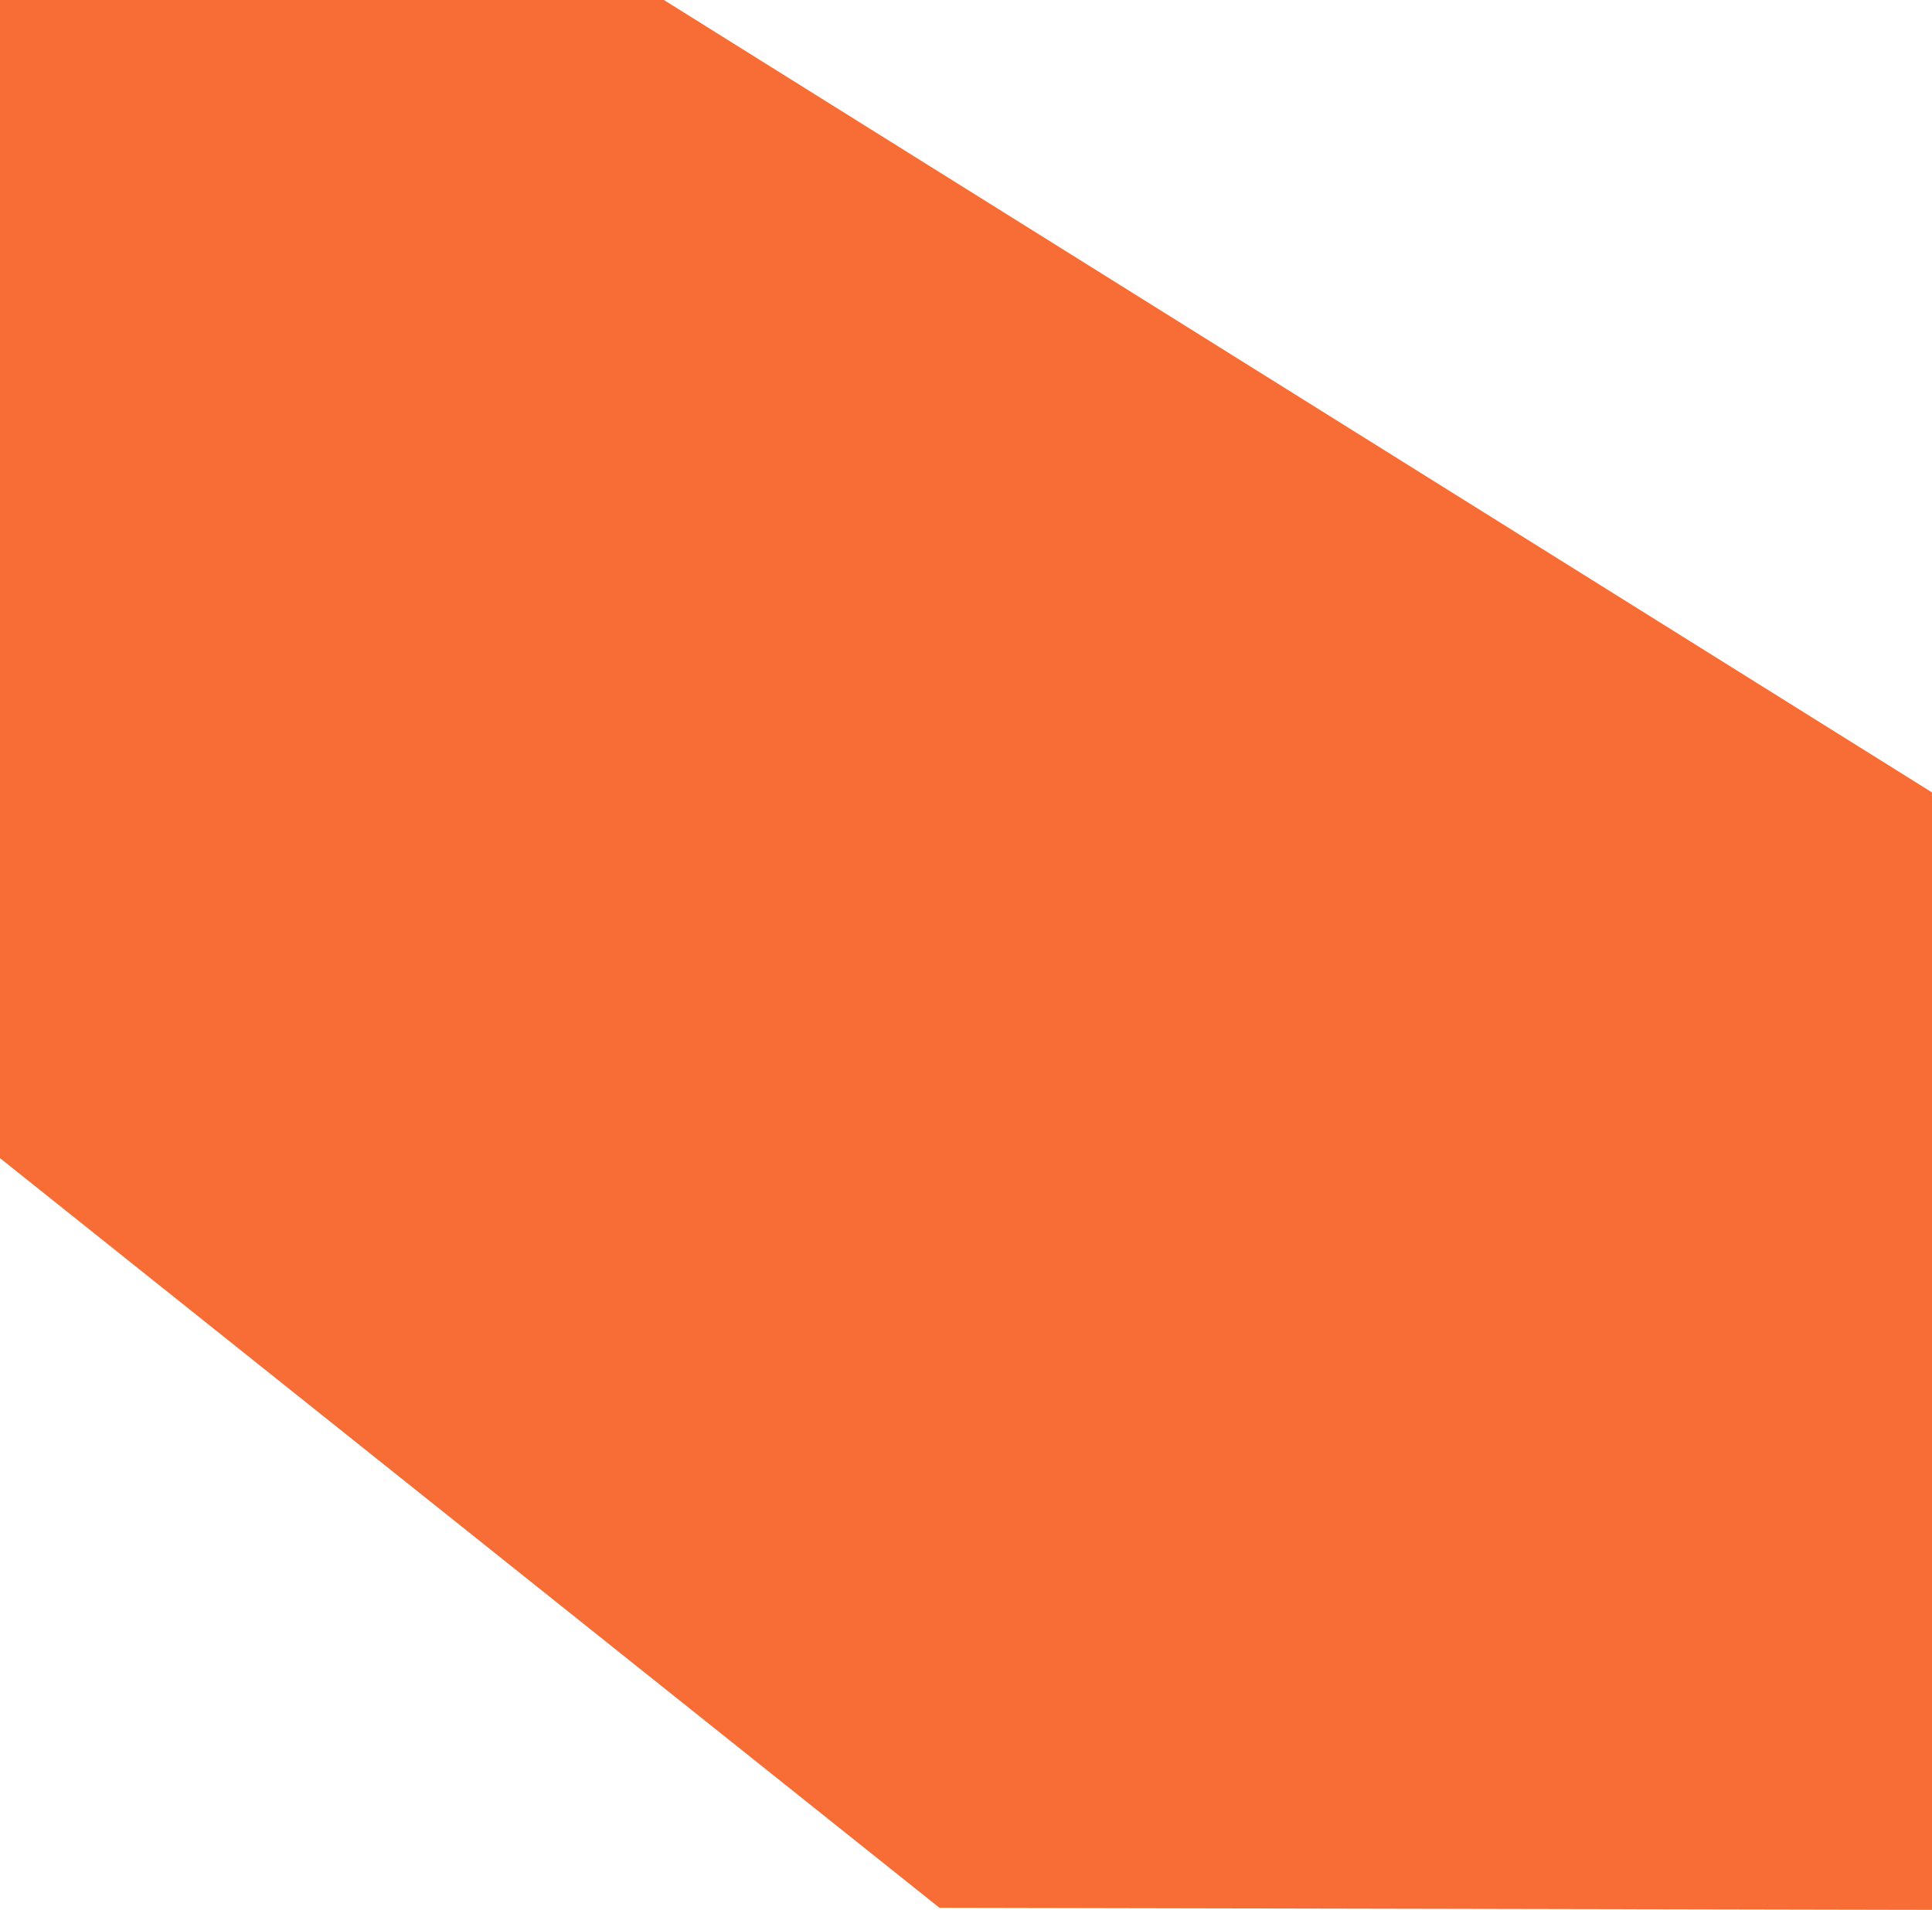
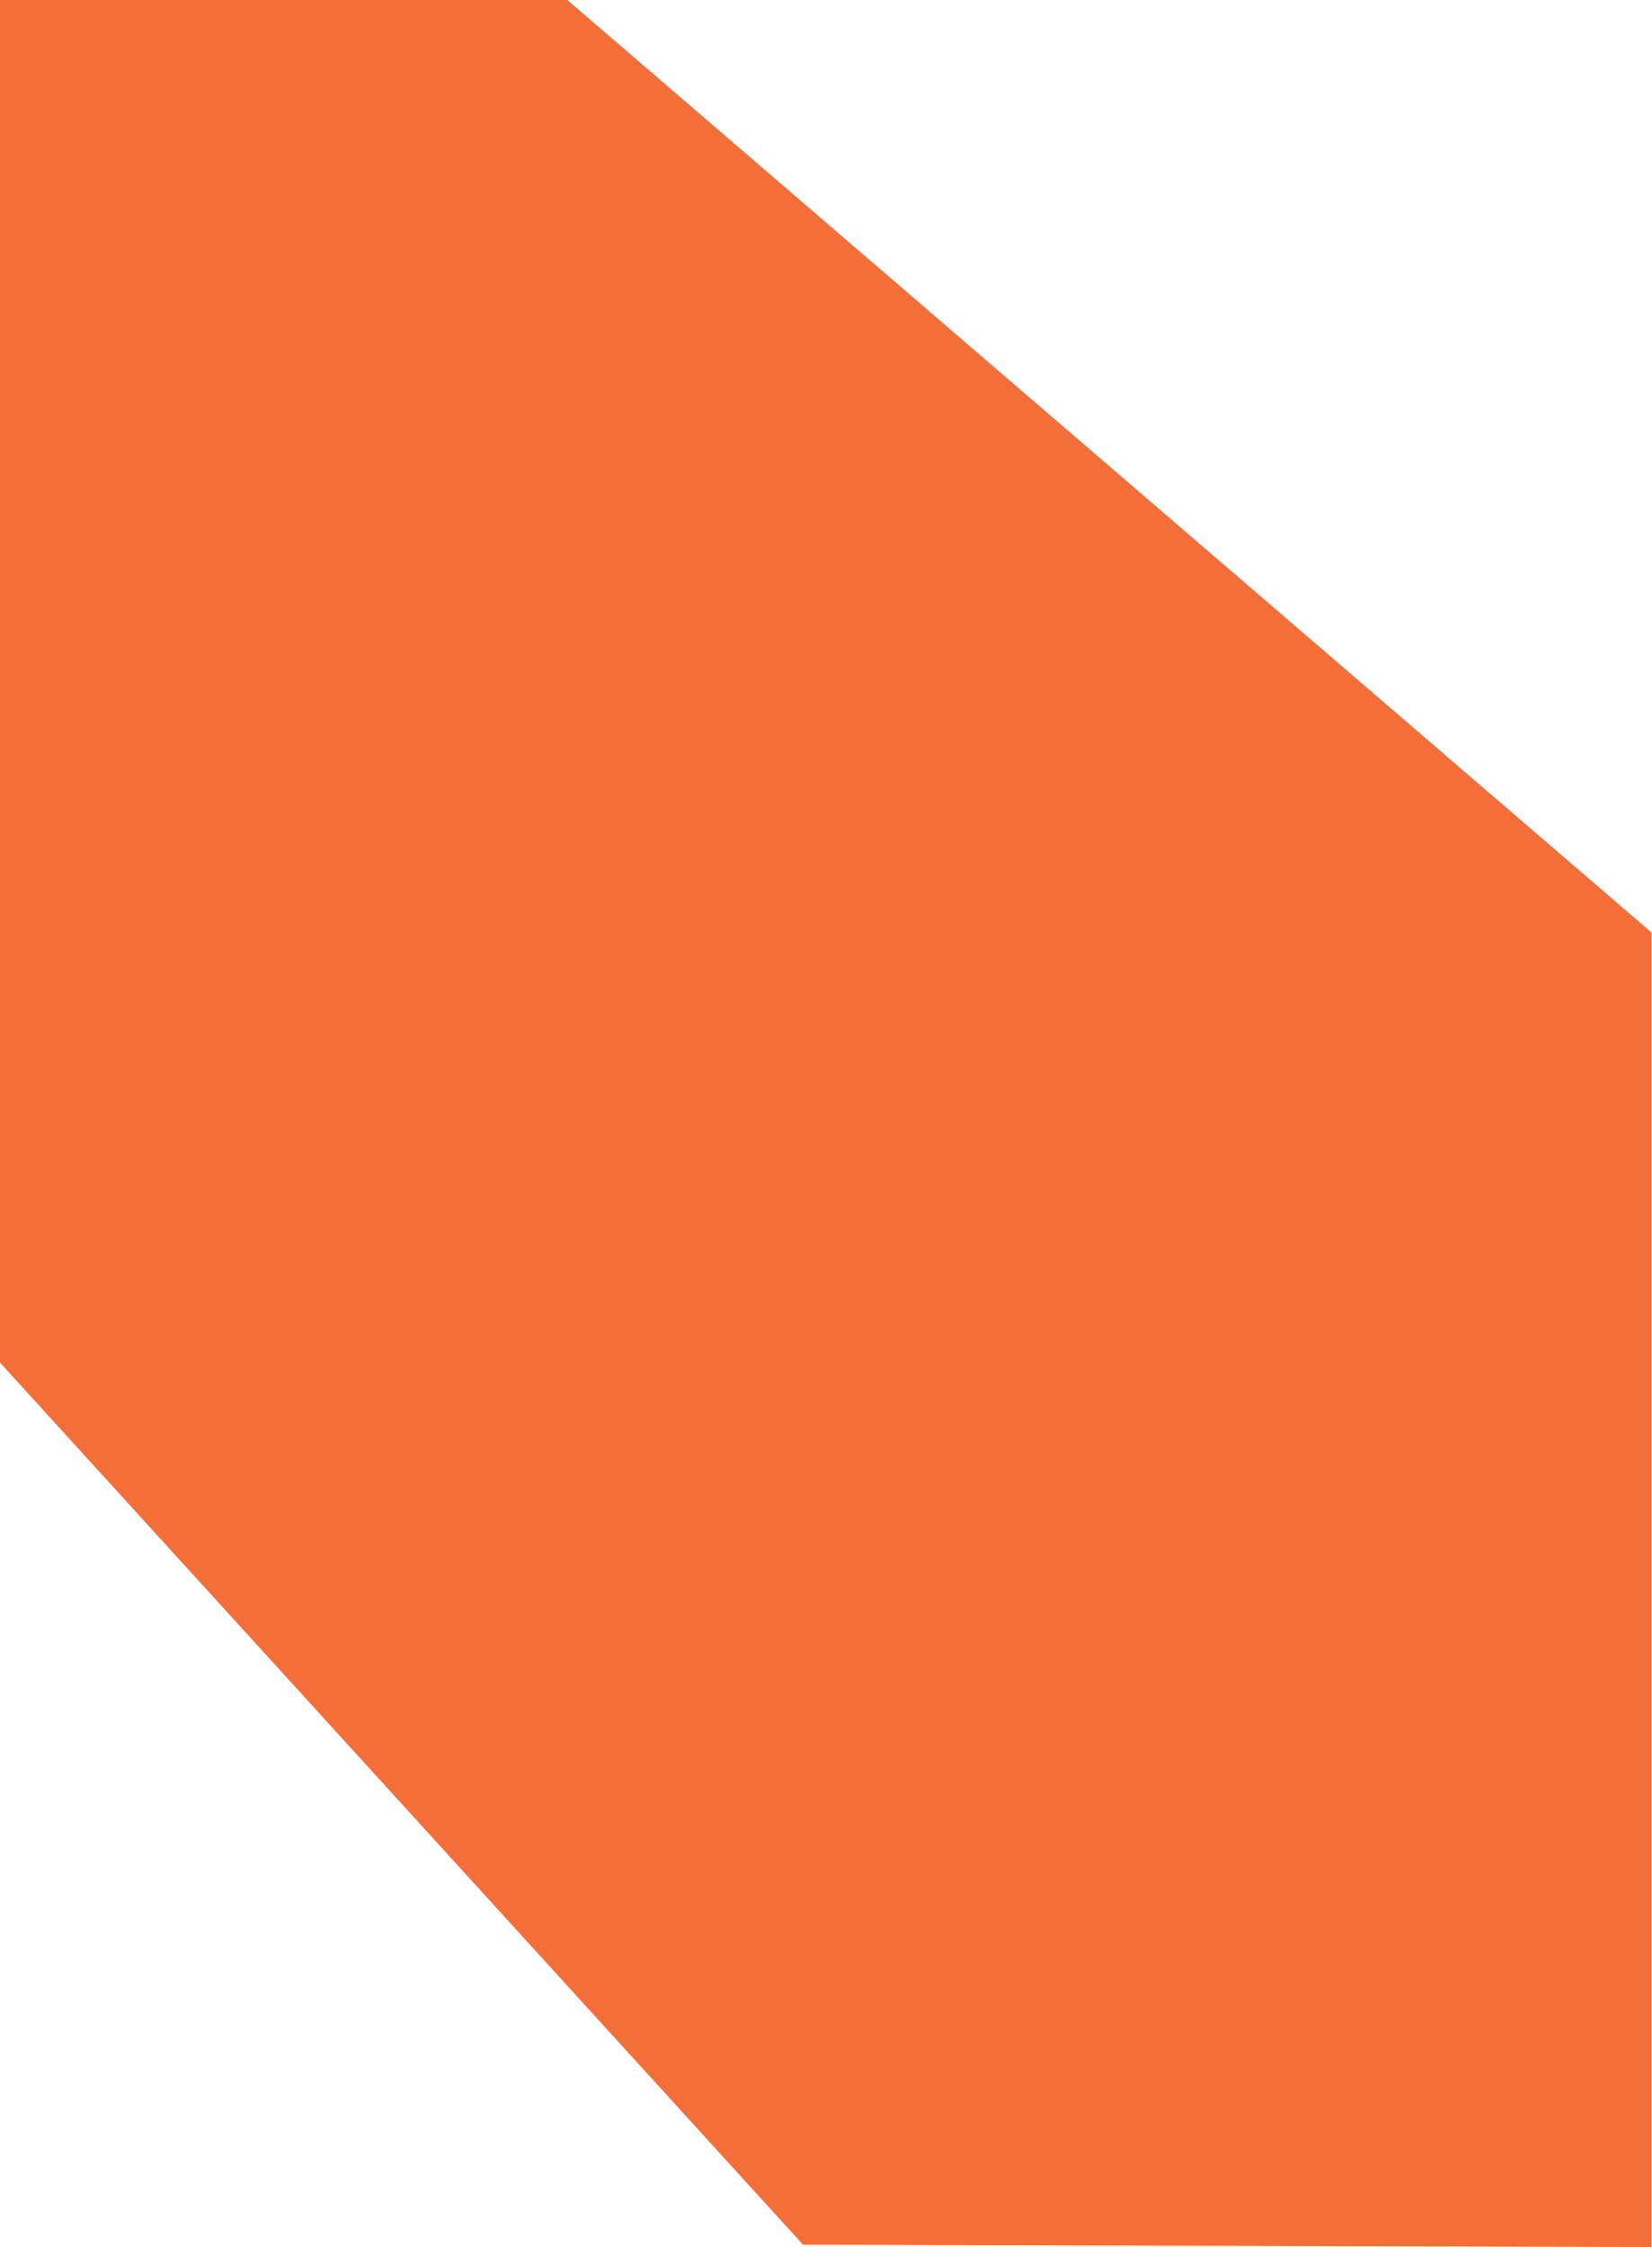
- <svg xmlns="http://www.w3.org/2000/svg" width="397.482" height="393" viewBox="0 0 397.482 393">
-   <path id="Path_47" data-name="Path 47" d="M0,0V238.32L193.29,392.585,397.483,393V163.058L136.581,0Z" fill="#f86d35" />
+ <svg xmlns="http://www.w3.org/2000/svg" id="Layer_2" data-name="Layer 2" viewBox="0 0 140.58 191.29">
+   <g id="Layer_1-2" data-name="Layer 1">
+     <polygon points="140.58 191.29 140.58 79.37 48.3 0 0 0 0 116 68.36 191.09 140.58 191.29" style="fill: #f36e39; stroke-width: 0px;" />
+   </g>
</svg>
